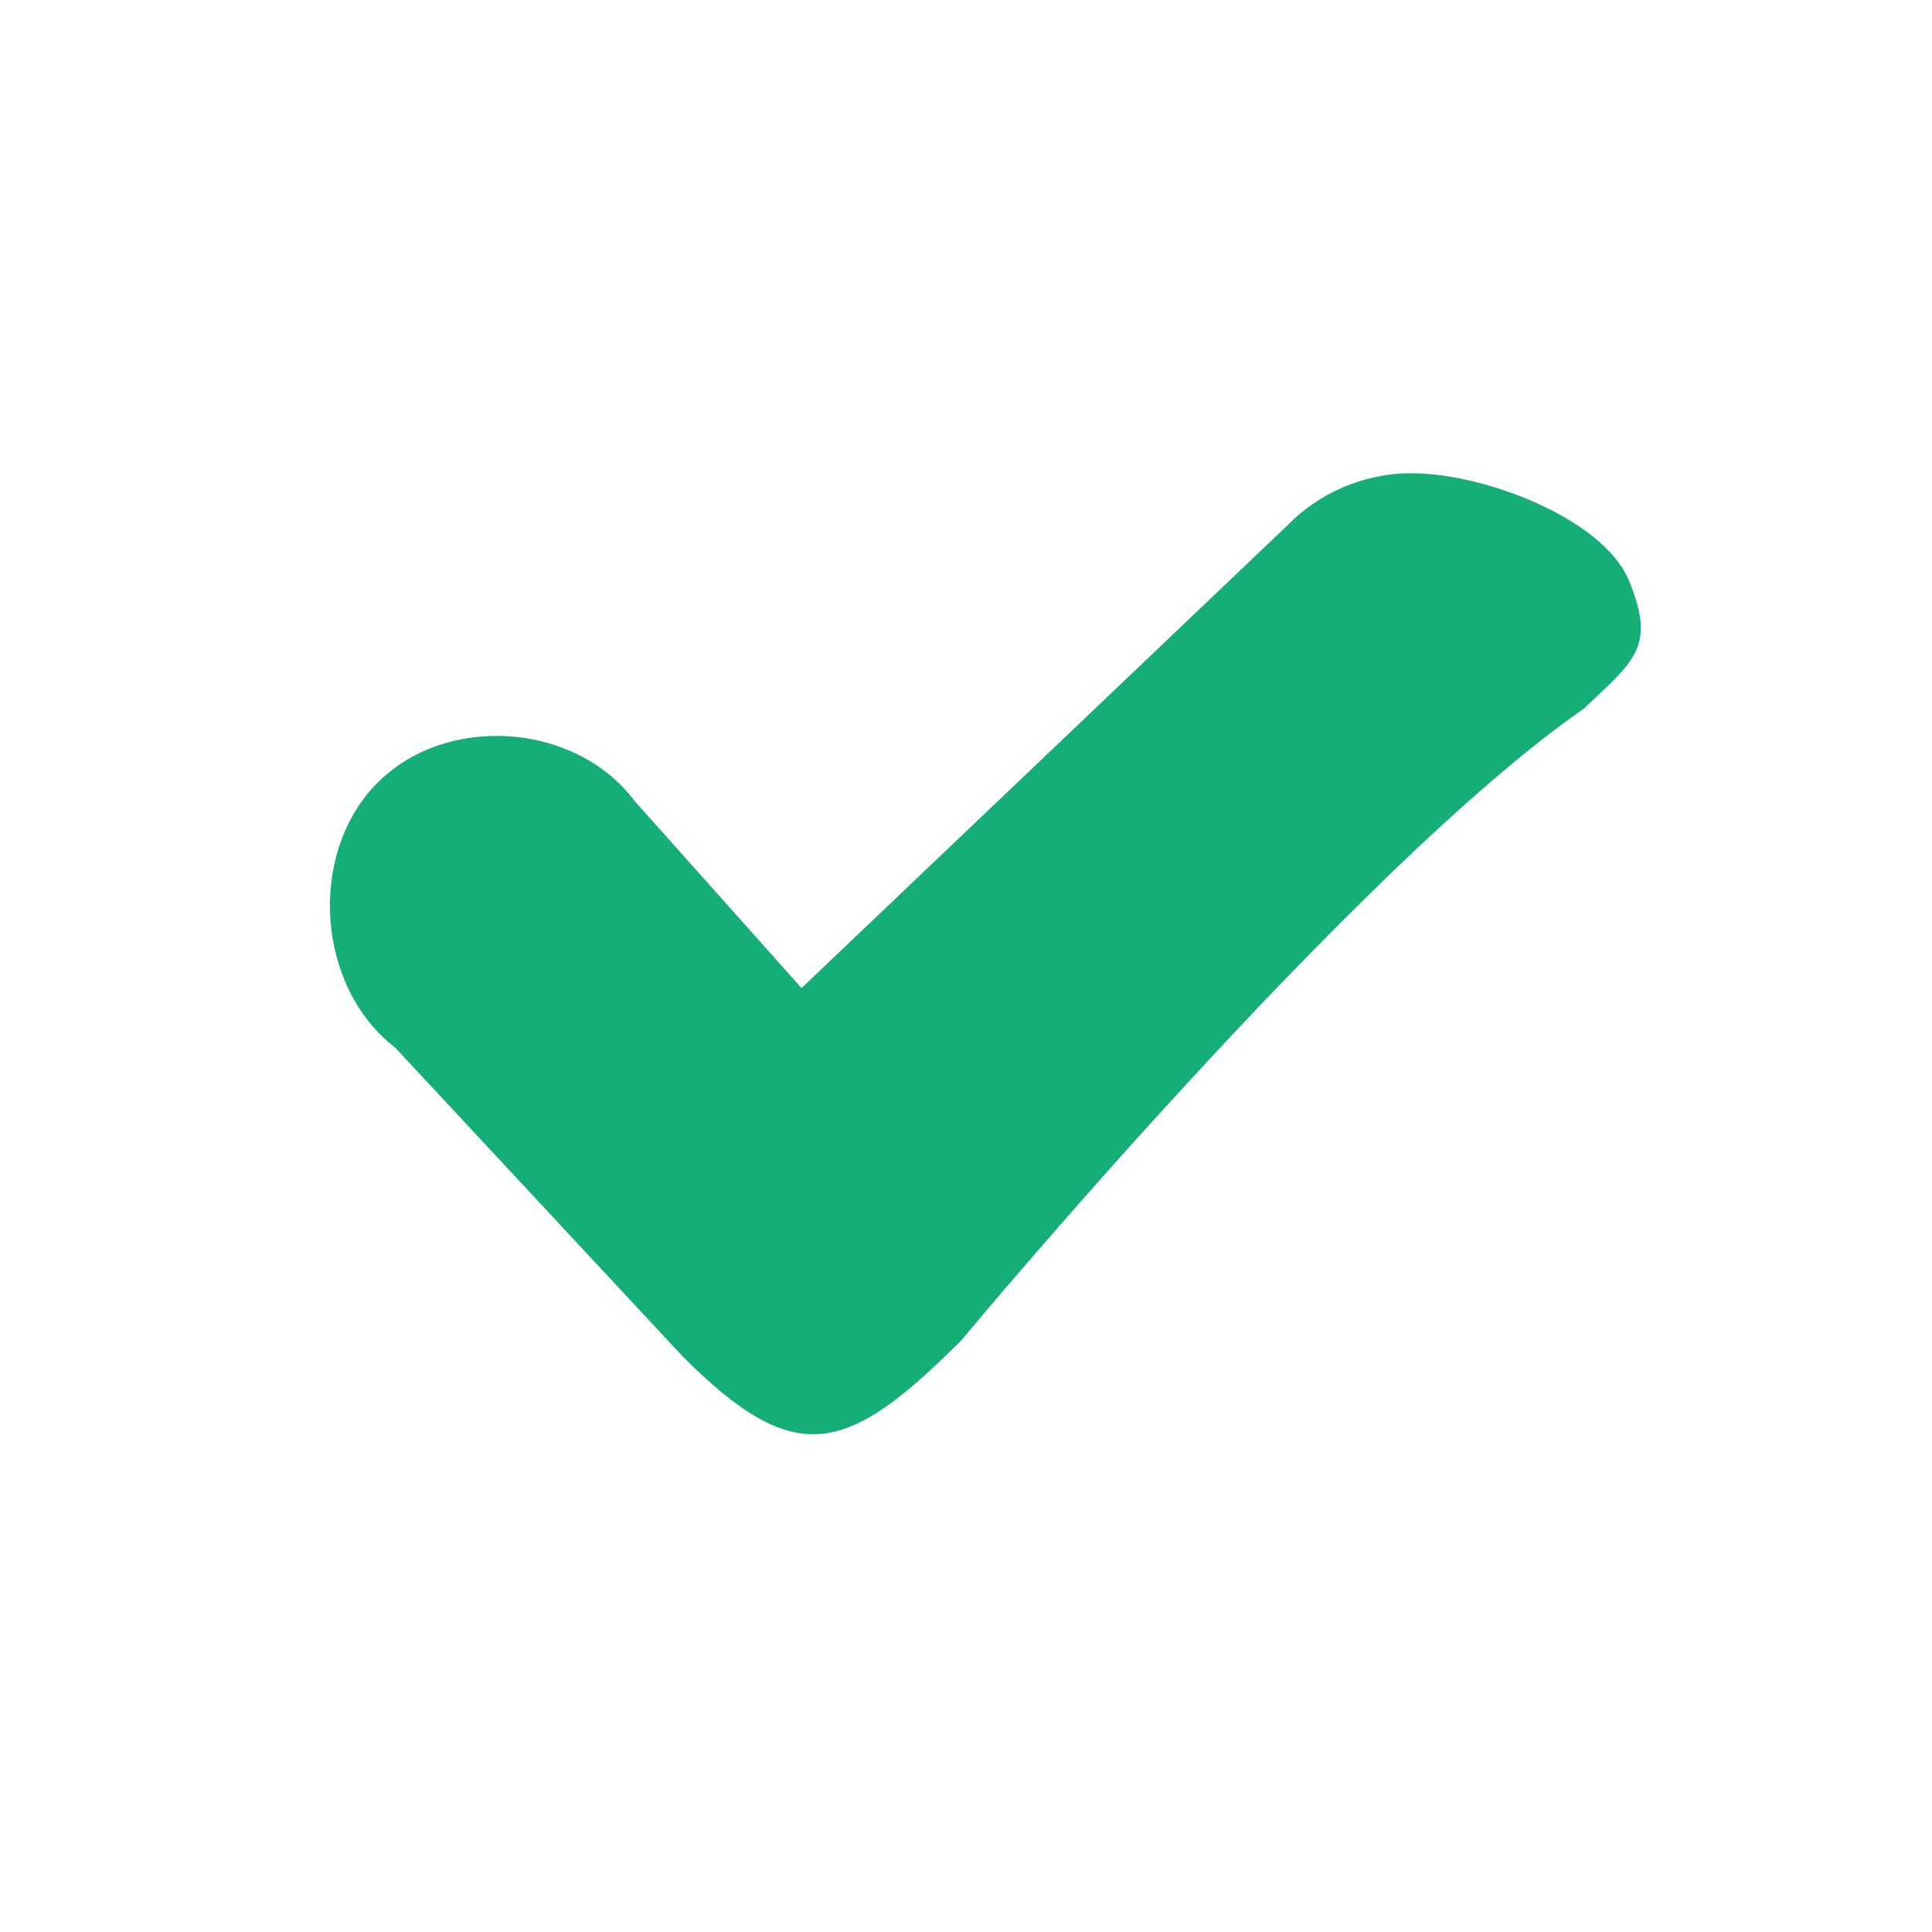
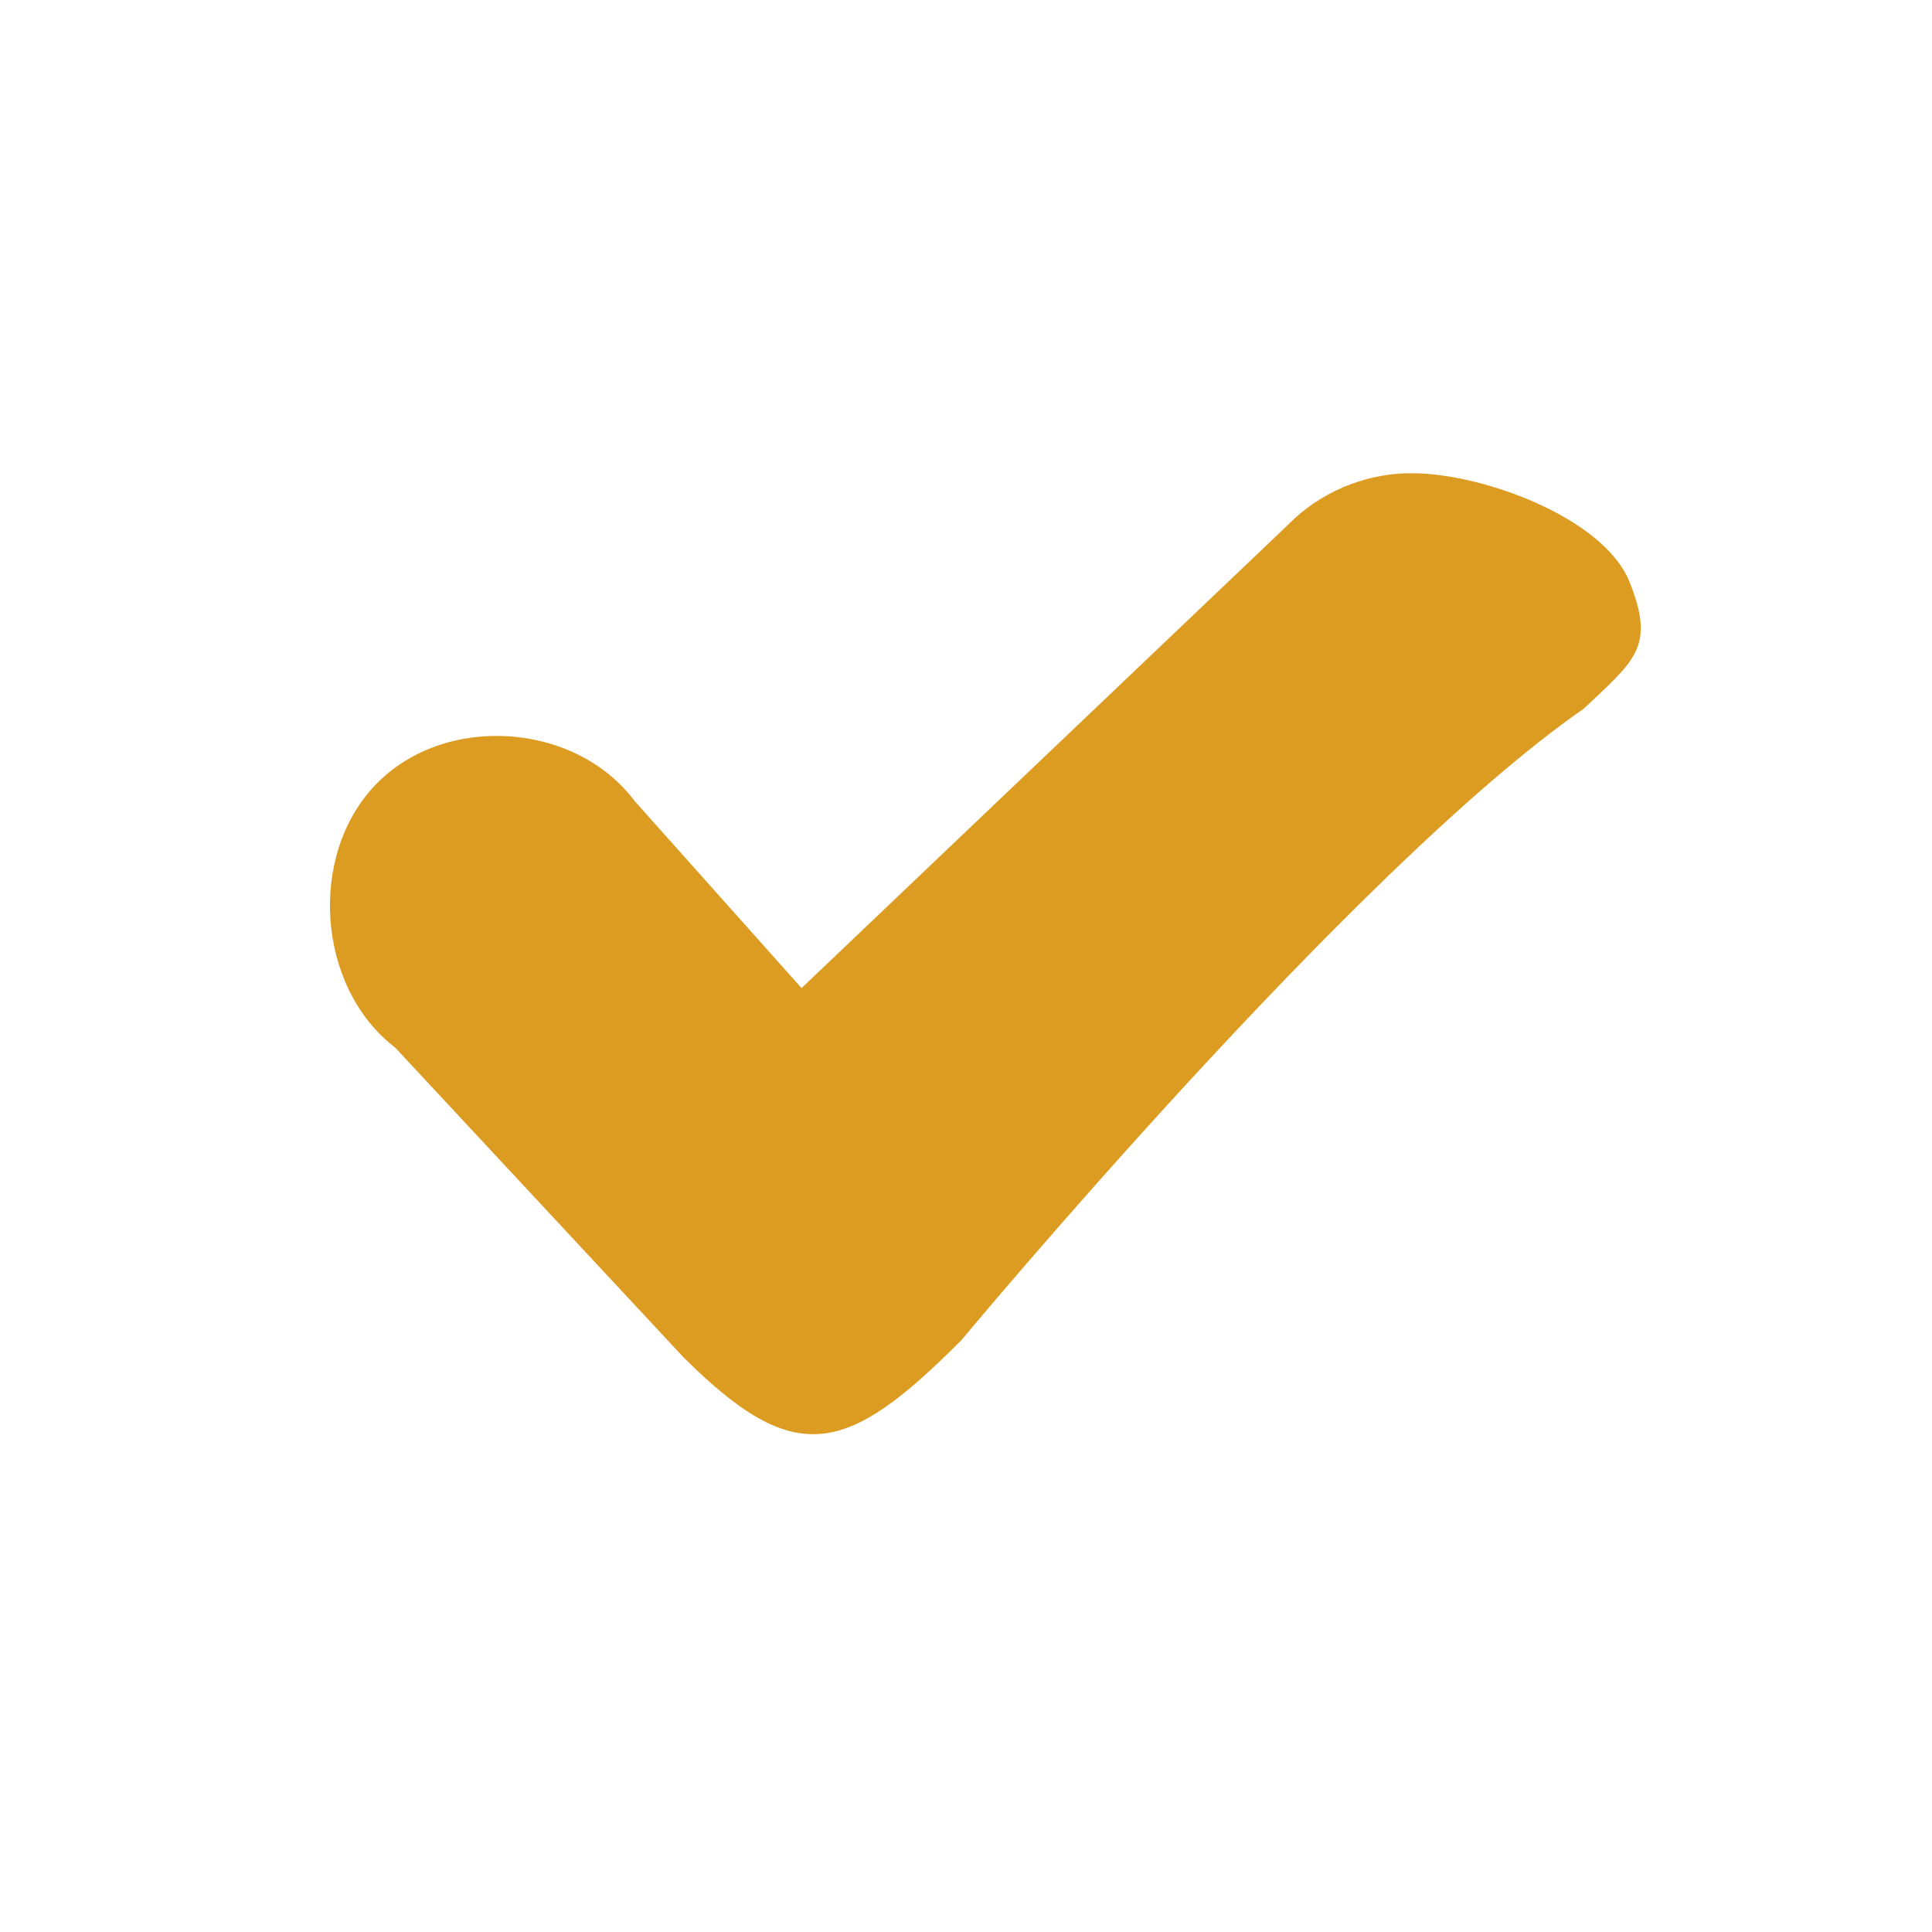
<svg xmlns="http://www.w3.org/2000/svg" xmlns:xlink="http://www.w3.org/1999/xlink" width="16" height="16" id="svg2" version="1.1">
  <defs id="defs4">
    <radialGradient xlink:href="#linearGradient3802" id="radialGradient3810" cx="8" cy="8" fx="7.958" fy="8.849" r="7" gradientUnits="userSpaceOnUse" gradientTransform="matrix(1.285714,-3.0612245e-8,3.0612246e-8,1.285714,-2.285715,-2.285714)" />
    <linearGradient id="linearGradient3802">
      <stop style="stop-color:#eeeeec;stop-opacity:1;" offset="0" id="stop3804" />
      <stop id="stop3812" offset="0.5" style="stop-color:#e4e4e1;stop-opacity:1;" />
      <stop style="stop-color:#949493;stop-opacity:1;" offset="1" id="stop3806" />
    </linearGradient>
    <radialGradient r="7" fy="8.849" fx="7.958" cy="8" cx="8" gradientTransform="matrix(1.285714,-3.0612245e-8,3.0612246e-8,1.285714,-2.285715,-2.285714)" gradientUnits="userSpaceOnUse" id="radialGradient3006" xlink:href="#linearGradient3802" />
  </defs>
  <g id="layer1" transform="translate(0,-1036.362)">
-     <path style="font-size:medium;font-style:normal;font-variant:normal;font-weight:normal;font-stretch:normal;text-indent:0;text-align:start;text-decoration:none;line-height:normal;letter-spacing:normal;word-spacing:normal;text-transform:none;direction:ltr;block-progression:tb;writing-mode:lr-tb;text-anchor:start;baseline-shift:baseline;color:#000000;fill:#14ae76;fill-opacity:1;stroke:none;stroke-width:2.9;marker:none;visibility:visible;display:inline;overflow:visible;enable-background:accumulate;font-family:Sans;-inkscape-font-specification:Sans" d="m 11.653,1040.281 c -0.366,0.01 -0.727,0.162 -0.986,0.427 l -4.029,3.837 -1.382,-1.549 c -0.492,-0.656 -1.571,-0.727 -2.141,-0.14 -0.57,0.587 -0.491,1.685 0.157,2.181 l 2.383,2.56 c 0.937,0.937 1.359,0.812 2.305,-0.134 0,0 3.25,-3.91 5.156,-5.232 0.421,-0.399 0.597,-0.51 0.378,-1.052 -0.219,-0.542 -1.266,-0.916 -1.841,-0.897 z" id="path5174" />
+     <path style="font-size:medium;font-style:normal;font-variant:normal;font-weight:normal;font-stretch:normal;text-indent:0;text-align:start;text-decoration:none;line-height:normal;letter-spacing:normal;word-spacing:normal;text-transform:none;direction:ltr;block-progression:tb;writing-mode:lr-tb;text-anchor:start;baseline-shift:baseline;color:#000000;fill:#dc9c22;fill-opacity:1;stroke:none;stroke-width:2.9;marker:none;visibility:visible;display:inline;overflow:visible;enable-background:accumulate;font-family:Sans;-inkscape-font-specification:Sans" d="m 11.653,1040.281 c -0.366,0.01 -0.727,0.162 -0.986,0.427 l -4.029,3.837 -1.382,-1.549 c -0.492,-0.656 -1.571,-0.727 -2.141,-0.14 -0.57,0.587 -0.491,1.685 0.157,2.181 l 2.383,2.56 c 0.937,0.937 1.359,0.812 2.305,-0.134 0,0 3.25,-3.91 5.156,-5.232 0.421,-0.399 0.597,-0.51 0.378,-1.052 -0.219,-0.542 -1.266,-0.916 -1.841,-0.897 z" id="path5174" />
  </g>
</svg>
